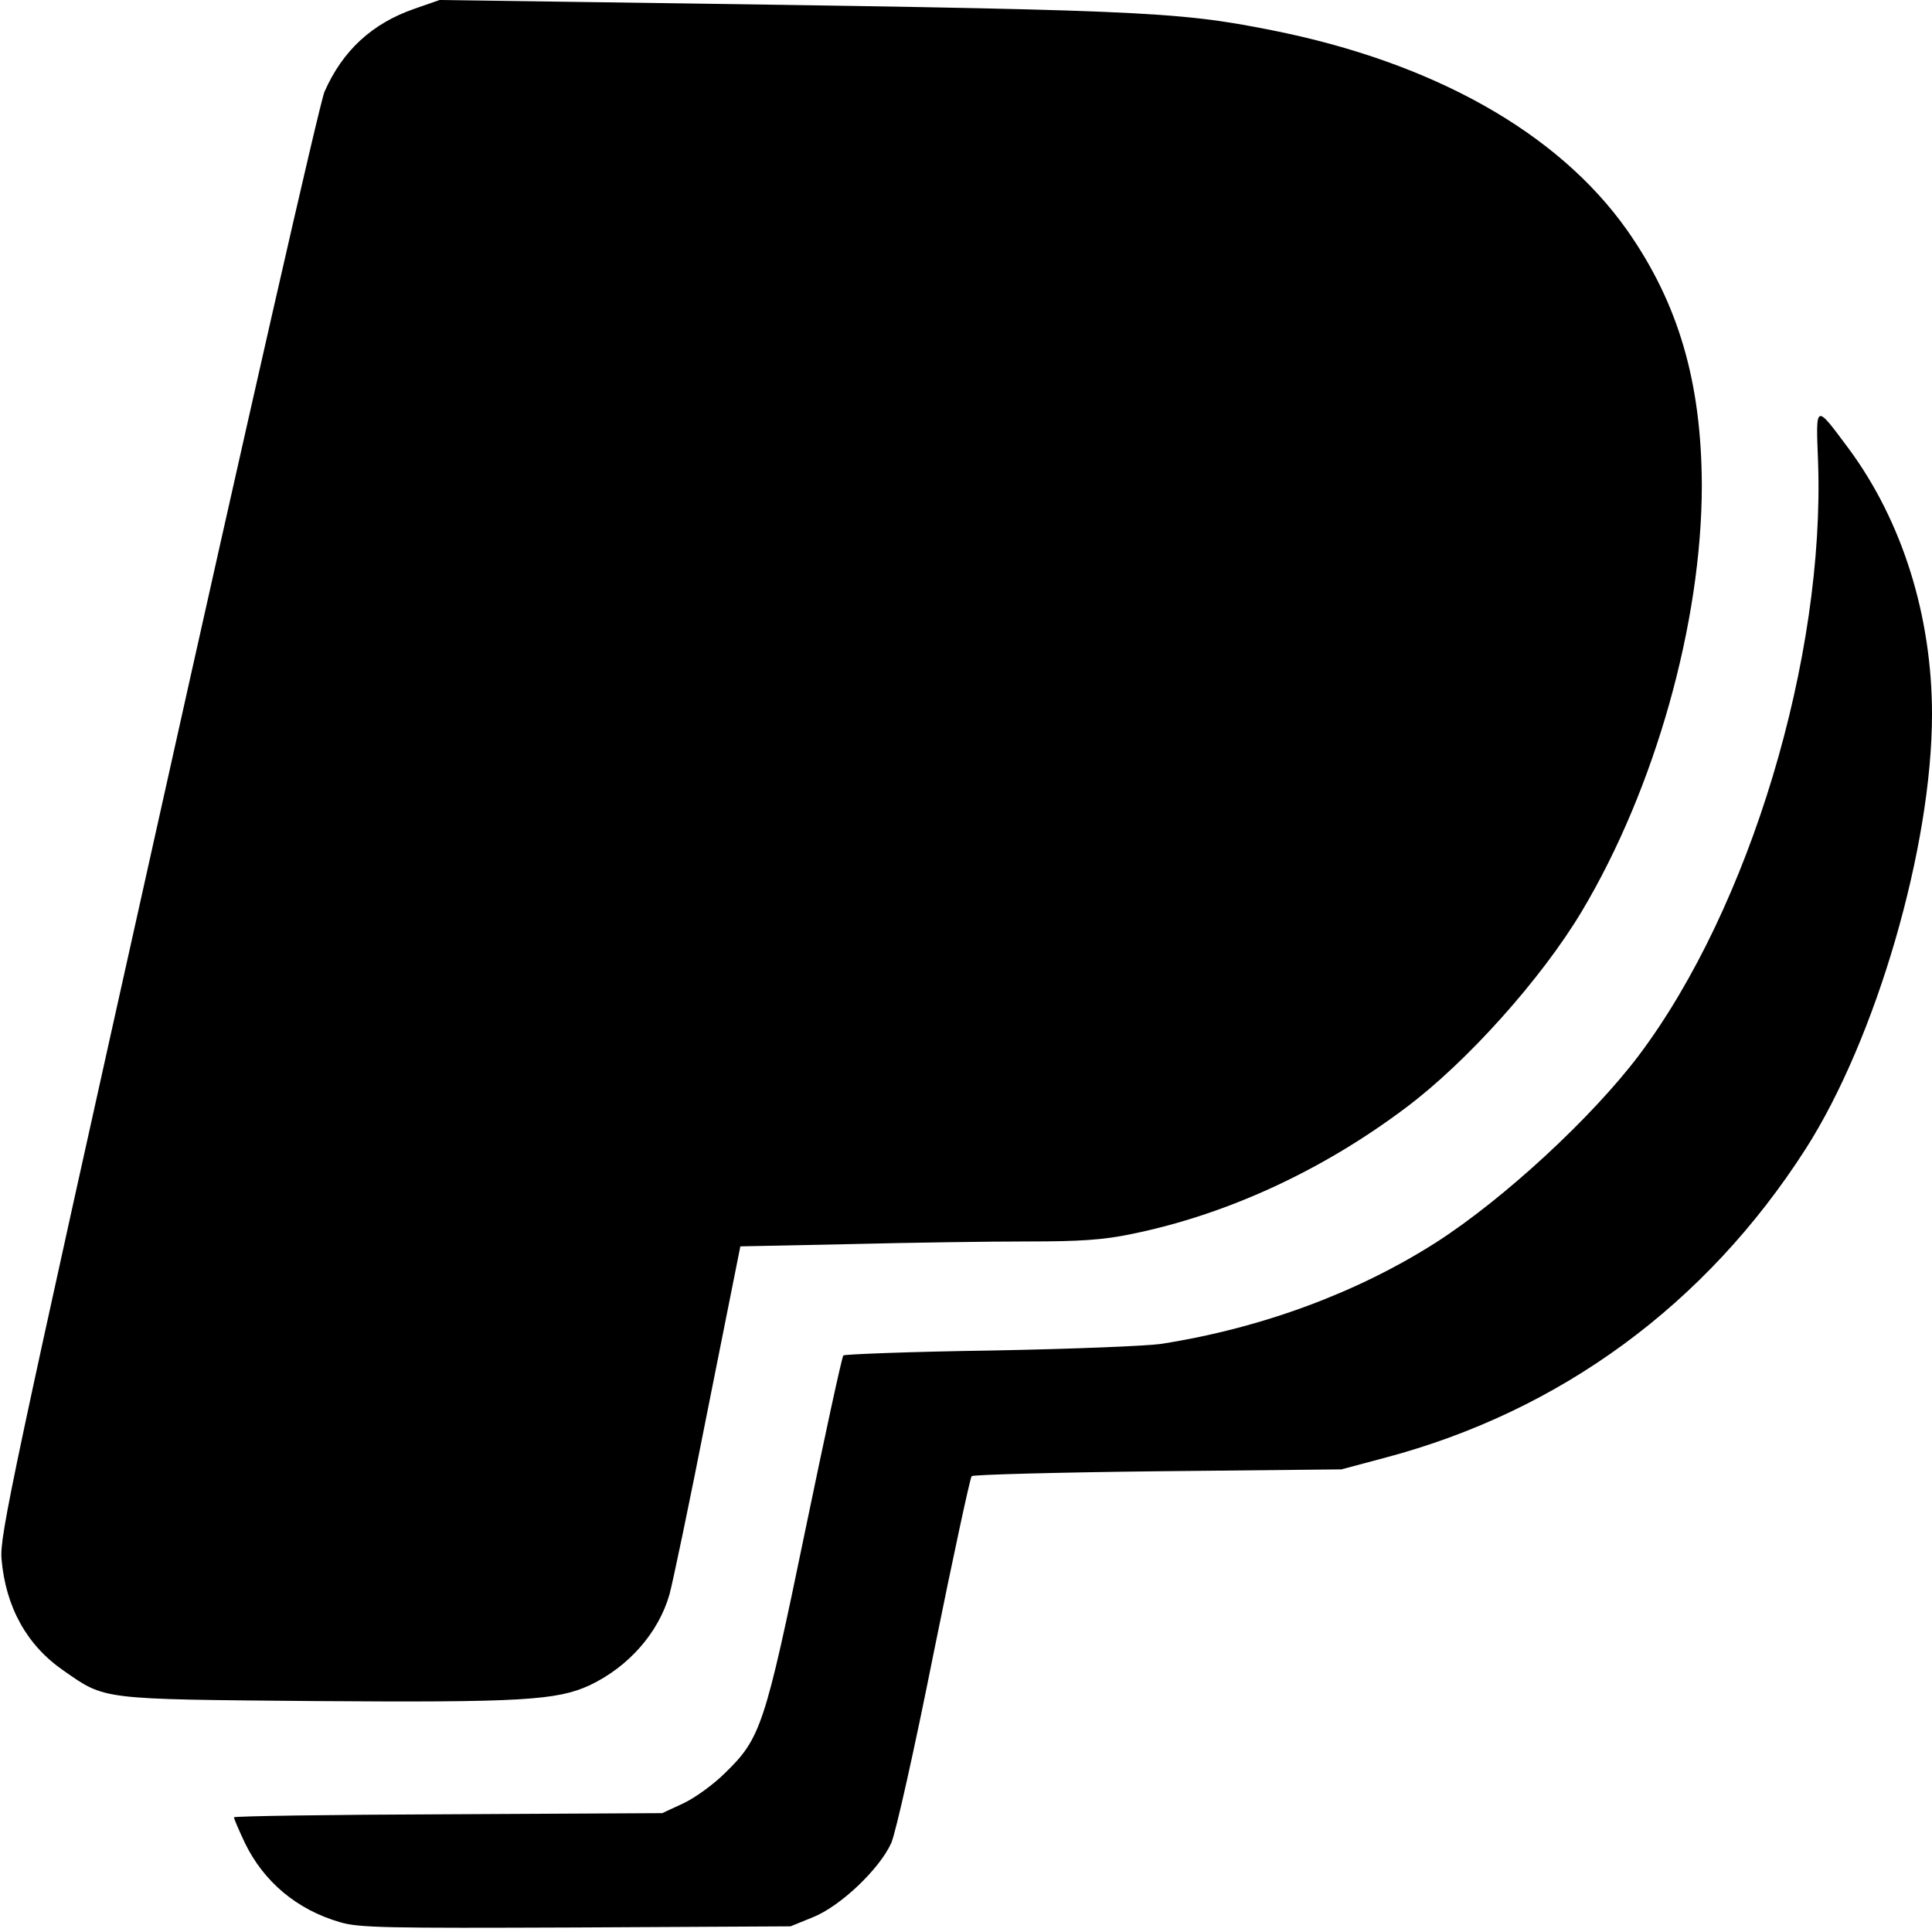
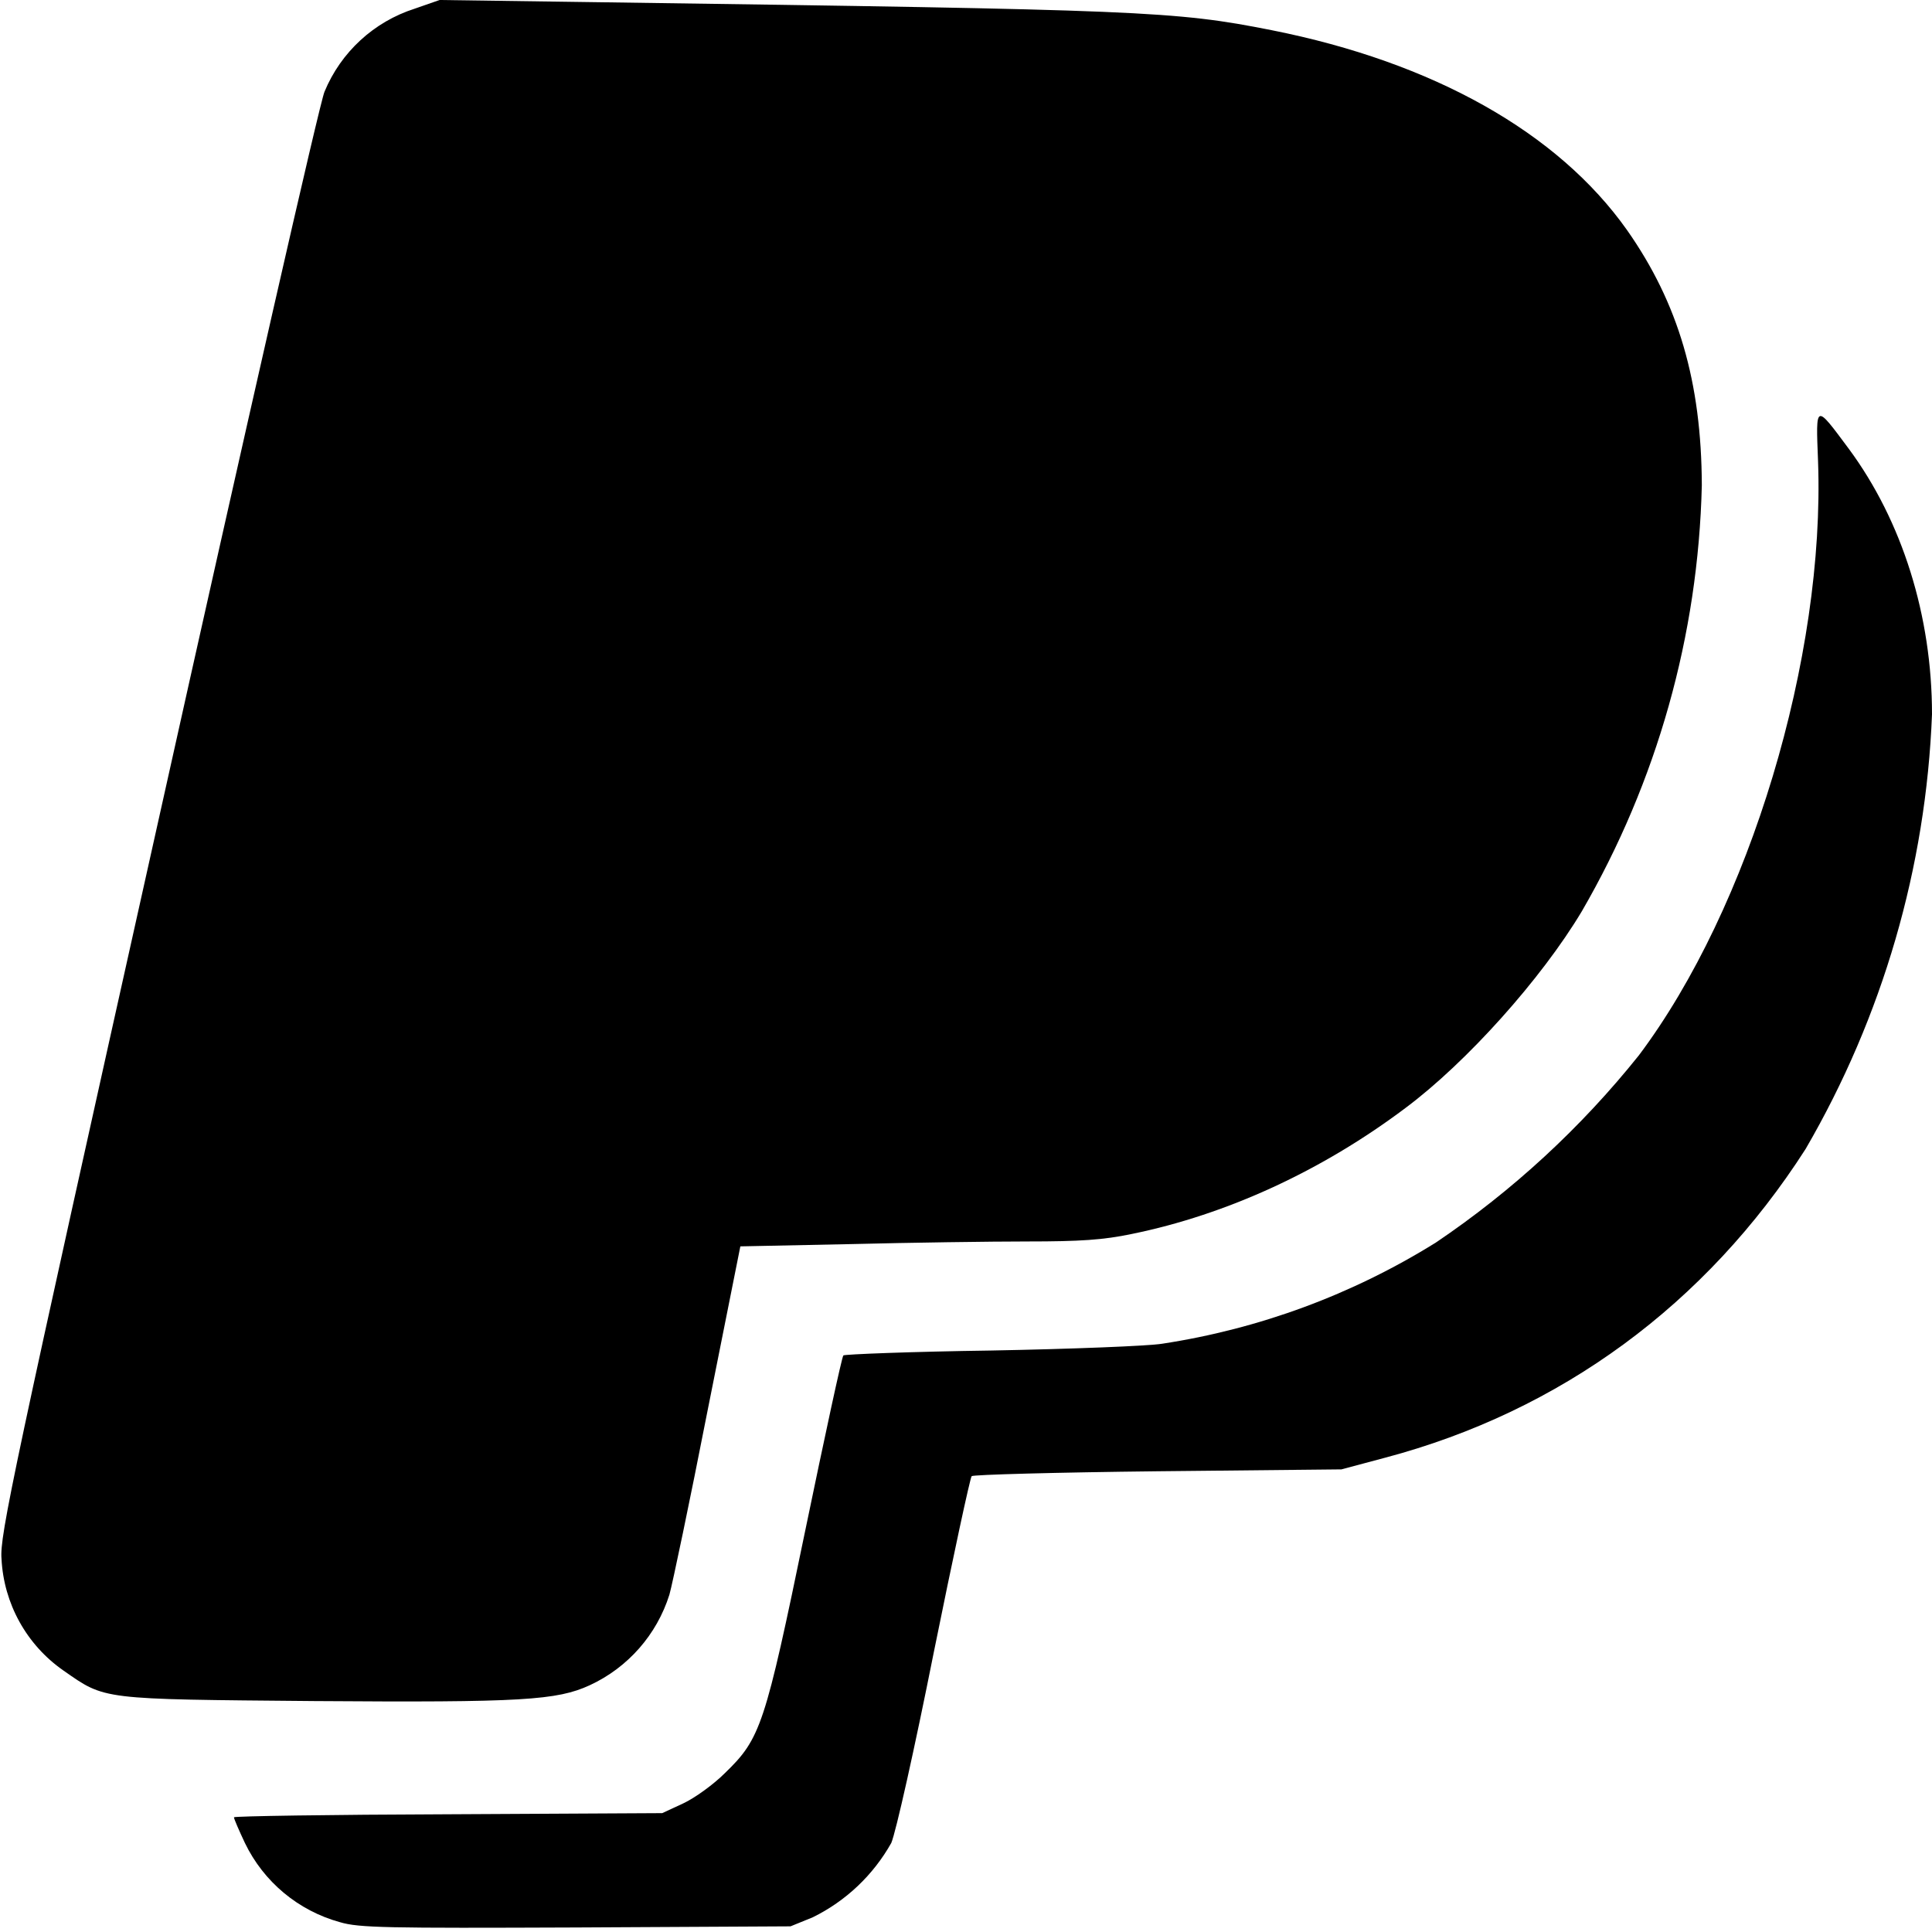
- <svg xmlns="http://www.w3.org/2000/svg" version="1.0" width="512pt" height="512pt" viewBox="0 0 512 512" preserveAspectRatio="xMidYMid meet">
-   <g transform="translate(0,512) scale(0.1,-0.1)" fill="#000000" stroke="none">
-     <path d="M1099 5097 c-113 -39 -191 -111 -239 -220 -12 -26 -210 -897 -441 -1935 -387 -1736 -420 -1892 -415 -1953 11 -128 67 -229 164 -296 112 -78 95 -76 665 -81 551 -4 643 2 730 42 103 49 182 139 211 240 8 28 54 247 101 487 l87 436 292 6 c160 4 371 7 469 7 139 0 201 4 277 20 250 51 503 167 725 334 162 121 360 342 467 521 194 325 318 765 318 1129 -1 274 -62 482 -198 676 -183 259 -514 445 -942 530 -257 51 -343 54 -1775 74 l-430 6 -66 -23z" />
-     <path d="M4818 3898 c19 -519 -181 -1184 -475 -1575 -124 -164 -357 -380 -538 -496 -207 -132 -459 -226 -725 -268 -36 -6 -239 -14 -452 -18 -213 -3 -390 -10 -393 -13 -4 -4 -49 -213 -101 -464 -107 -518 -118 -551 -213 -643 -30 -30 -80 -66 -110 -80 l-56 -26 -567 -3 c-313 -1 -568 -5 -568 -8 0 -4 13 -34 29 -68 50 -103 138 -177 252 -210 50 -15 124 -16 625 -14 l569 3 59 24 c73 29 177 128 208 197 12 28 61 246 113 507 51 252 96 461 100 465 3 4 226 10 493 13 l487 5 116 31 c464 123 850 406 1114 818 187 292 335 801 335 1152 0 261 -79 512 -220 703 -90 121 -88 122 -82 -32z" />
-   </g>
+ <svg xmlns="http://www.w3.org/2000/svg" width="682.7" height="682.7" viewBox="0 0 512 512">
+   <path d="M109.9 2.3a38.6 38.6 0 0 0-23.9 22c-1.2 2.6-21 89.7-44.1 193.5C3.2 391.4-.1 407 .4 413.1a38.4 38.4 0 0 0 16.4 29.6c11.2 7.8 9.5 7.6 66.5 8.1 55.1.4 64.3-.2 73-4.2a39.5 39.5 0 0 0 21.1-24c.8-2.8 5.4-24.7 10.1-48.7l8.7-43.6 29.2-.6c16-.4 37.1-.7 46.9-.7 13.9 0 20.1-.4 27.7-2 25-5.1 50.3-16.7 72.5-33.4 16.2-12.1 36-34.2 46.7-52.1A236.1 236.1 0 0 0 451 128.6c-.1-27.4-6.2-48.2-19.8-67.6-18.3-25.9-51.4-44.5-94.2-53-25.7-5.1-34.3-5.4-177.5-7.4l-43-.6z" />
+   <path d="M481.8 122.2c1.9 51.9-18.1 118.4-47.5 157.5a242.8 242.8 0 0 1-53.8 49.6 191.8 191.8 0 0 1-72.5 26.8c-3.6.6-23.9 1.4-45.2 1.8-21.3.3-39 1-39.3 1.3-.4.4-4.9 21.3-10.1 46.4-10.7 51.8-11.8 55.1-21.3 64.3-3 3-8 6.6-11 8l-5.6 2.6-56.7.3c-31.3.1-56.8.5-56.8.8 0 .4 1.3 3.4 2.9 6.8a39.6 39.6 0 0 0 25.2 21c5 1.5 12.4 1.6 62.5 1.4l56.9-.3 5.9-2.4a48.3 48.3 0 0 0 20.8-19.7c1.2-2.8 6.1-24.6 11.3-50.7 5.1-25.2 9.6-46.1 10-46.5.3-.4 22.6-1 49.3-1.3l48.7-.5 11.6-3.1c46.4-12.3 85-40.6 111.4-81.8A248.4 248.4 0 0 0 512 189.3c0-26.1-7.9-51.2-22-70.3-9-12.1-8.8-12.2-8.2 3.2" />
</svg>
